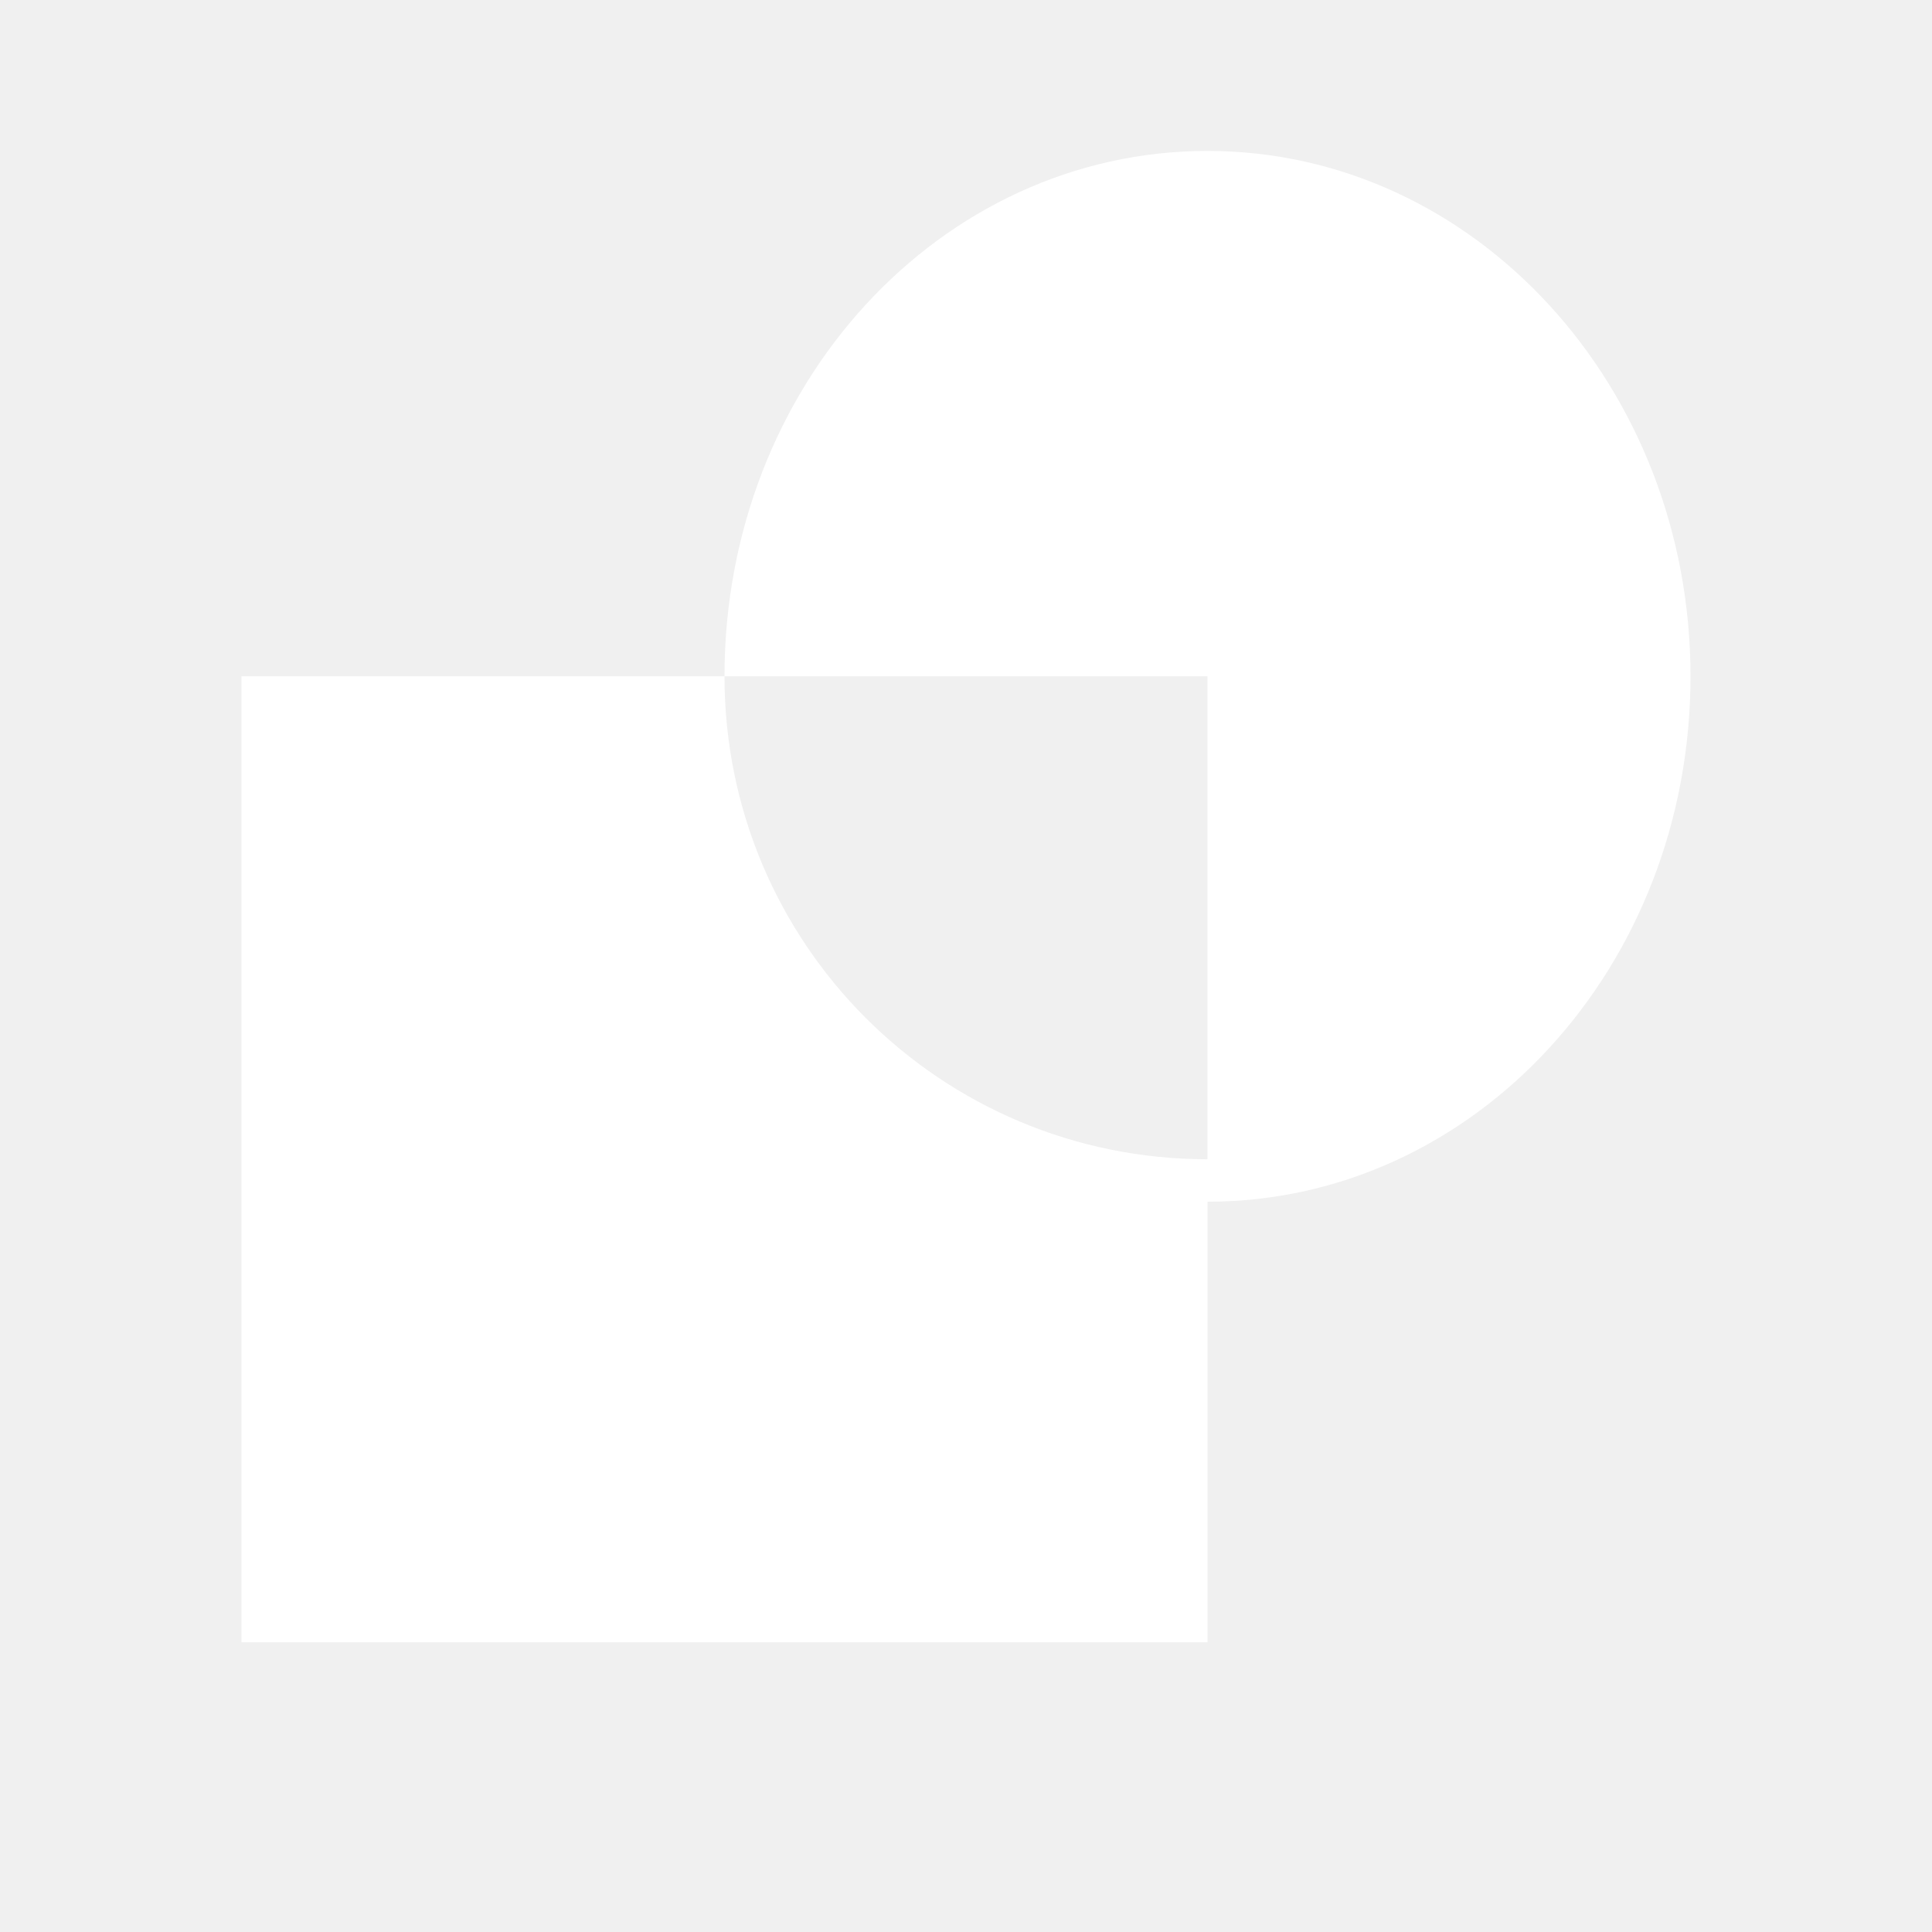
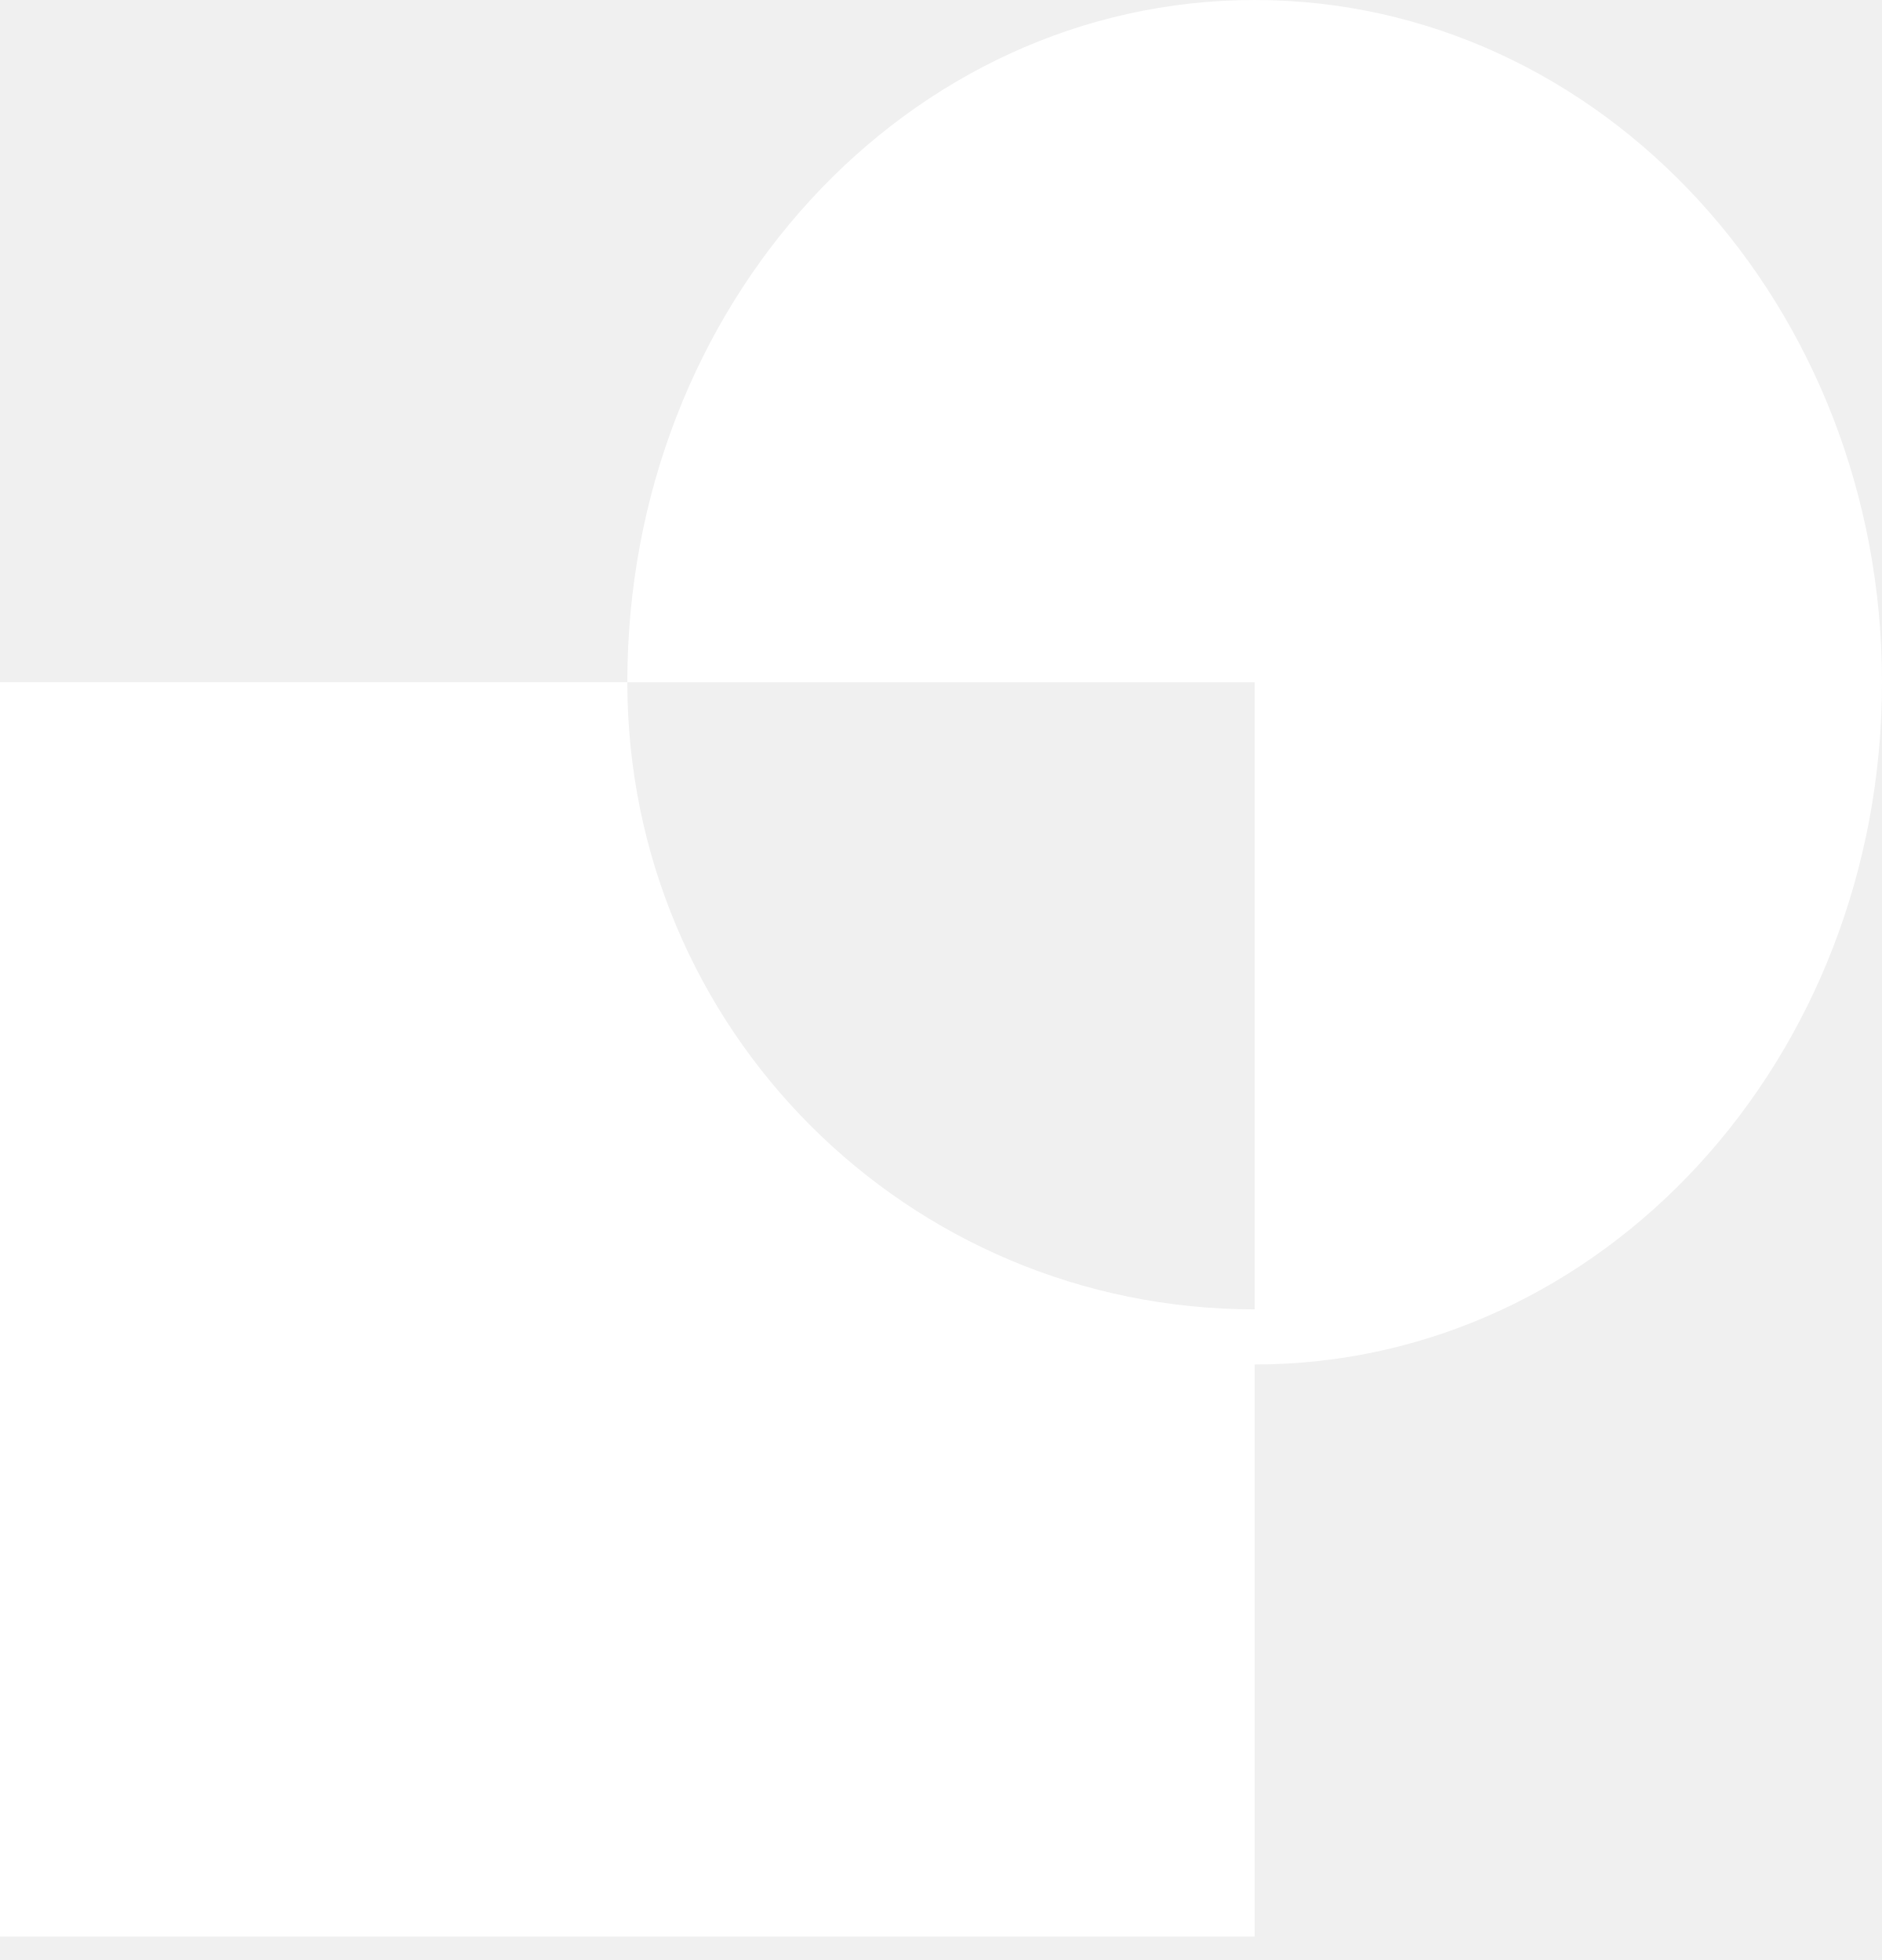
- <svg xmlns="http://www.w3.org/2000/svg" width="64" height="64" viewBox="0 0 64 64" fill="none">
-   <path fill-rule="evenodd" clip-rule="evenodd" d="M24 22.402C24.001 12.773 31.147 5 40 5C48.853 5 56 12.812 56 22.404C56 32.034 48.853 39.808 40 39.808V54.402H8V22.402H24ZM40 38.402V22.404H24C24.001 31.257 31.147 38.402 40 38.402Z" fill="white" />
+ <svg xmlns="http://www.w3.org/2000/svg" width="48" height="50" viewBox="0 0 48 50" fill="none">
+   <path fill-rule="evenodd" clip-rule="evenodd" d="M16 17.402C16.001 7.773 23.147 0 32 0C40.853 0 48 7.812 48 17.404C48 27.034 40.853 34.808 32 34.808V49.402H0V17.402H16ZM32 33.402V17.404H16C16.001 26.257 23.147 33.402 32 33.402Z" fill="white" />
</svg>
